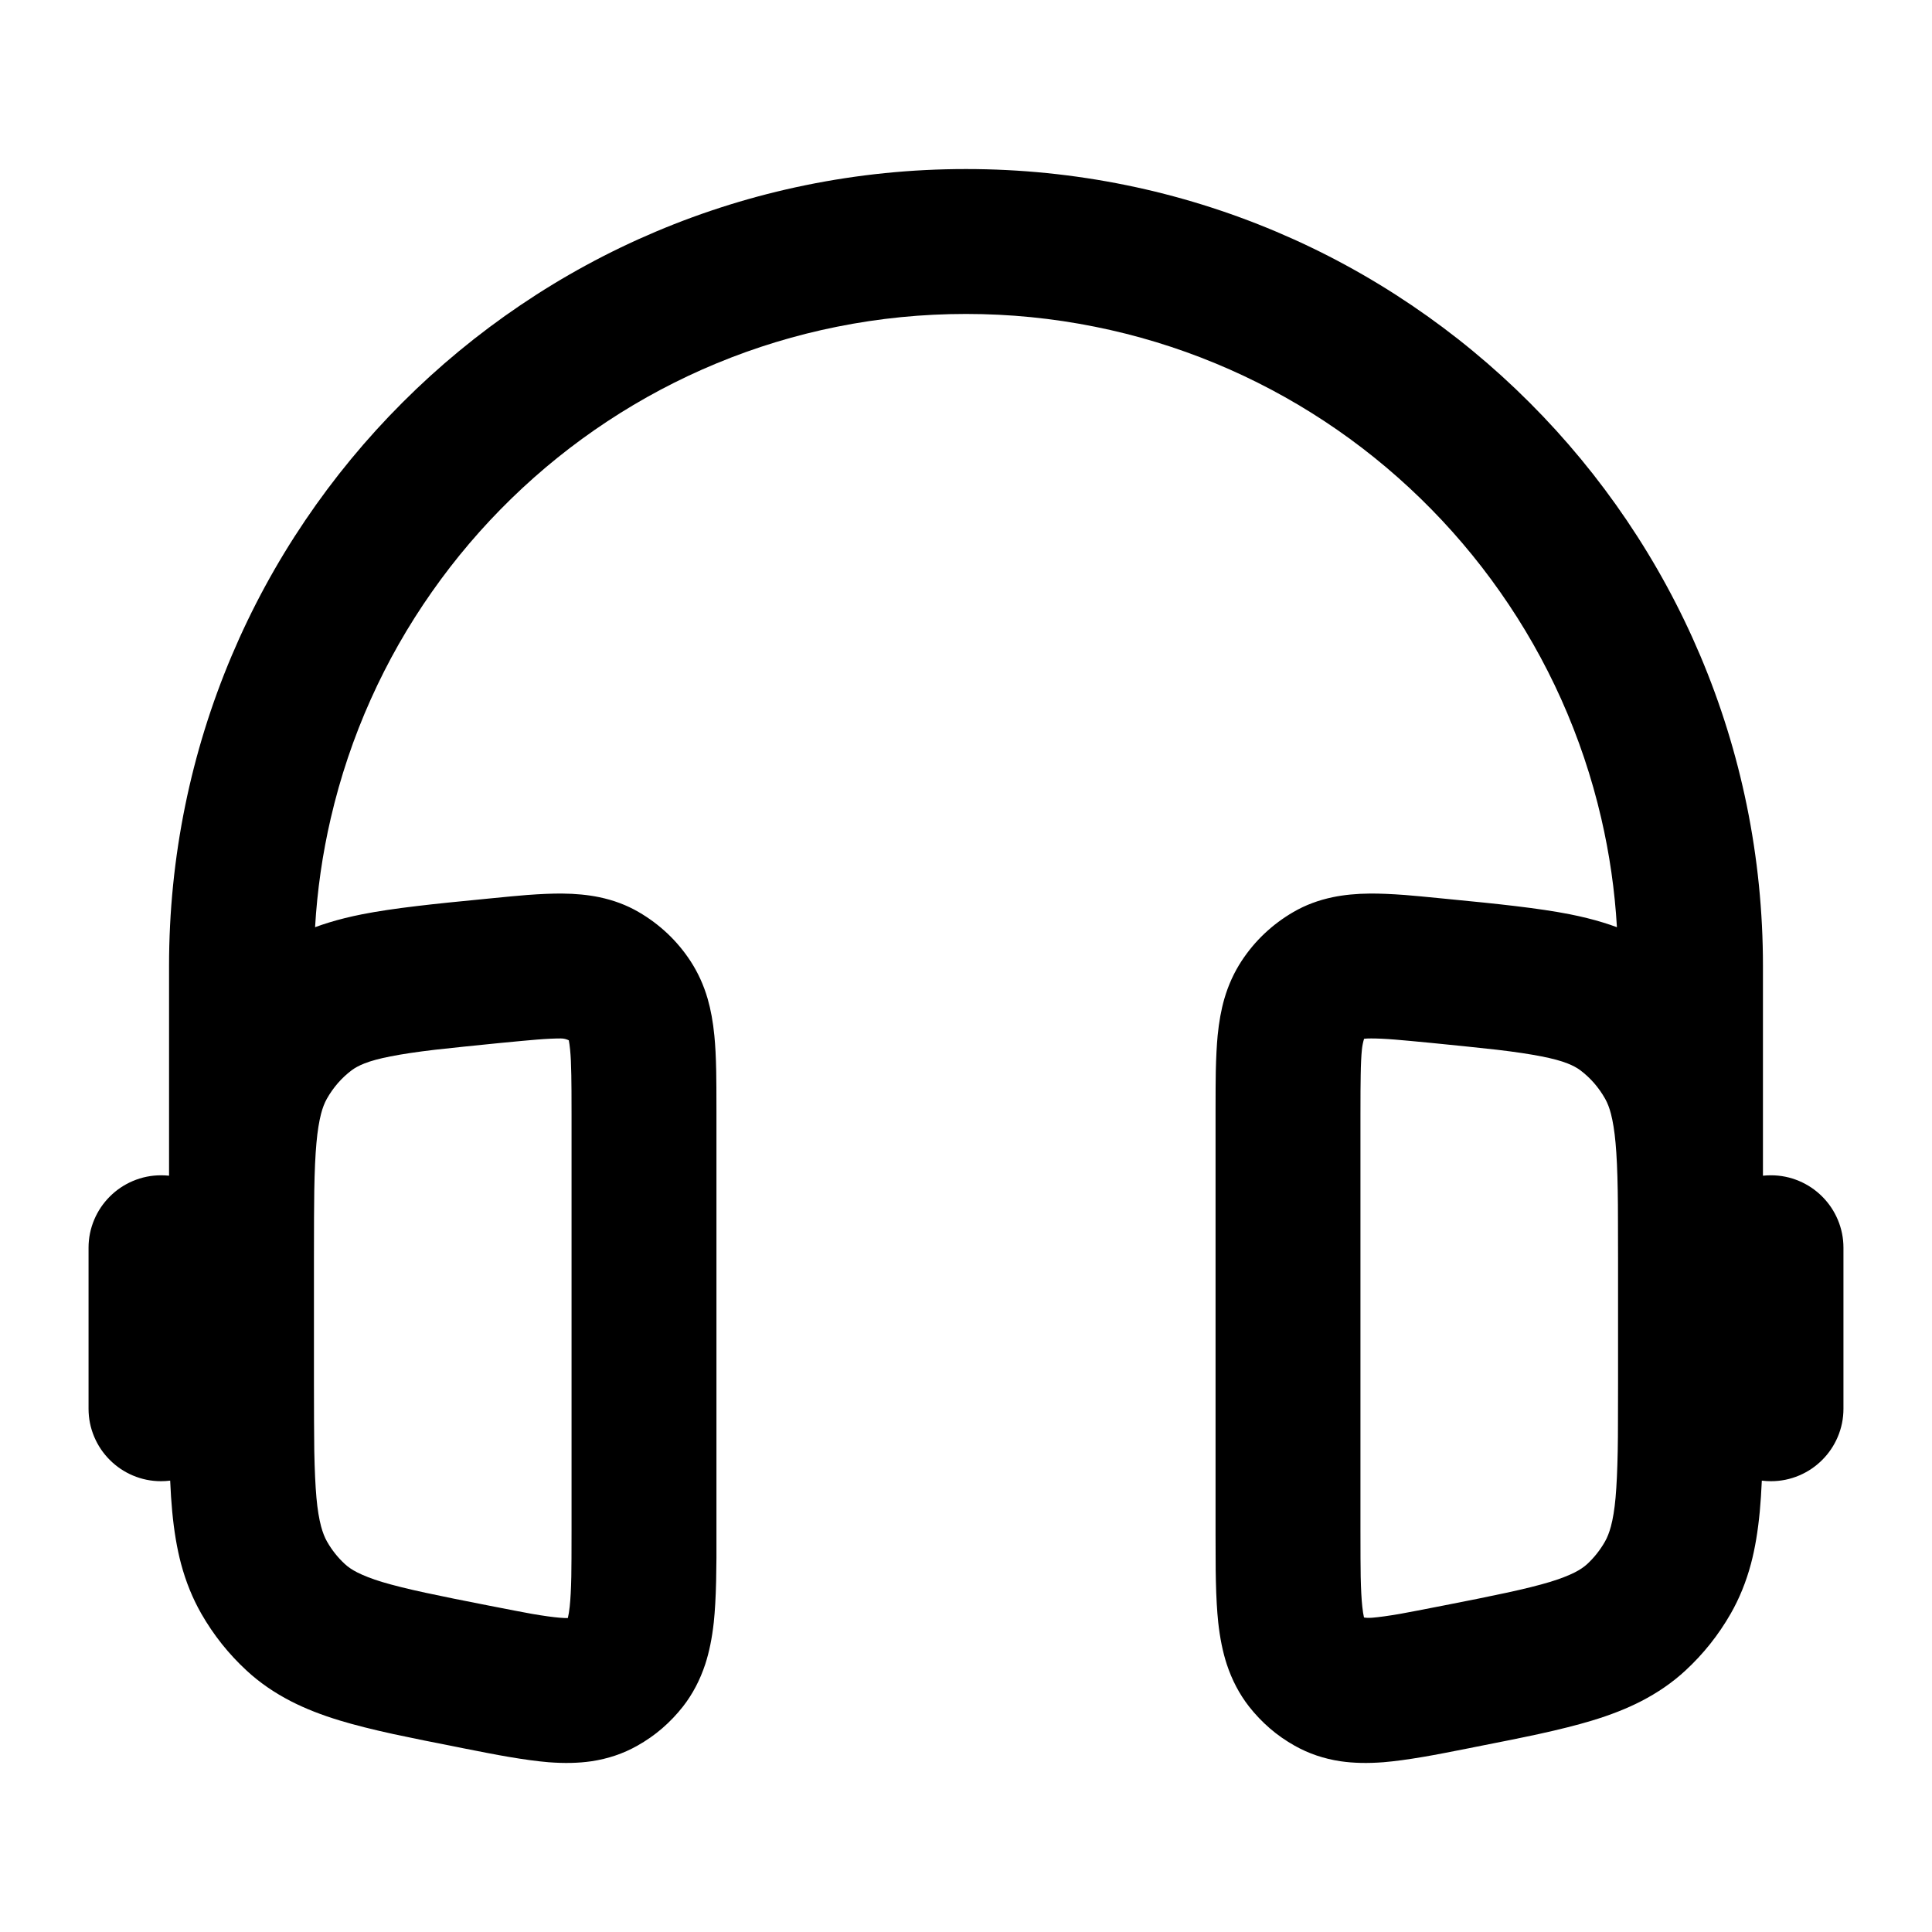
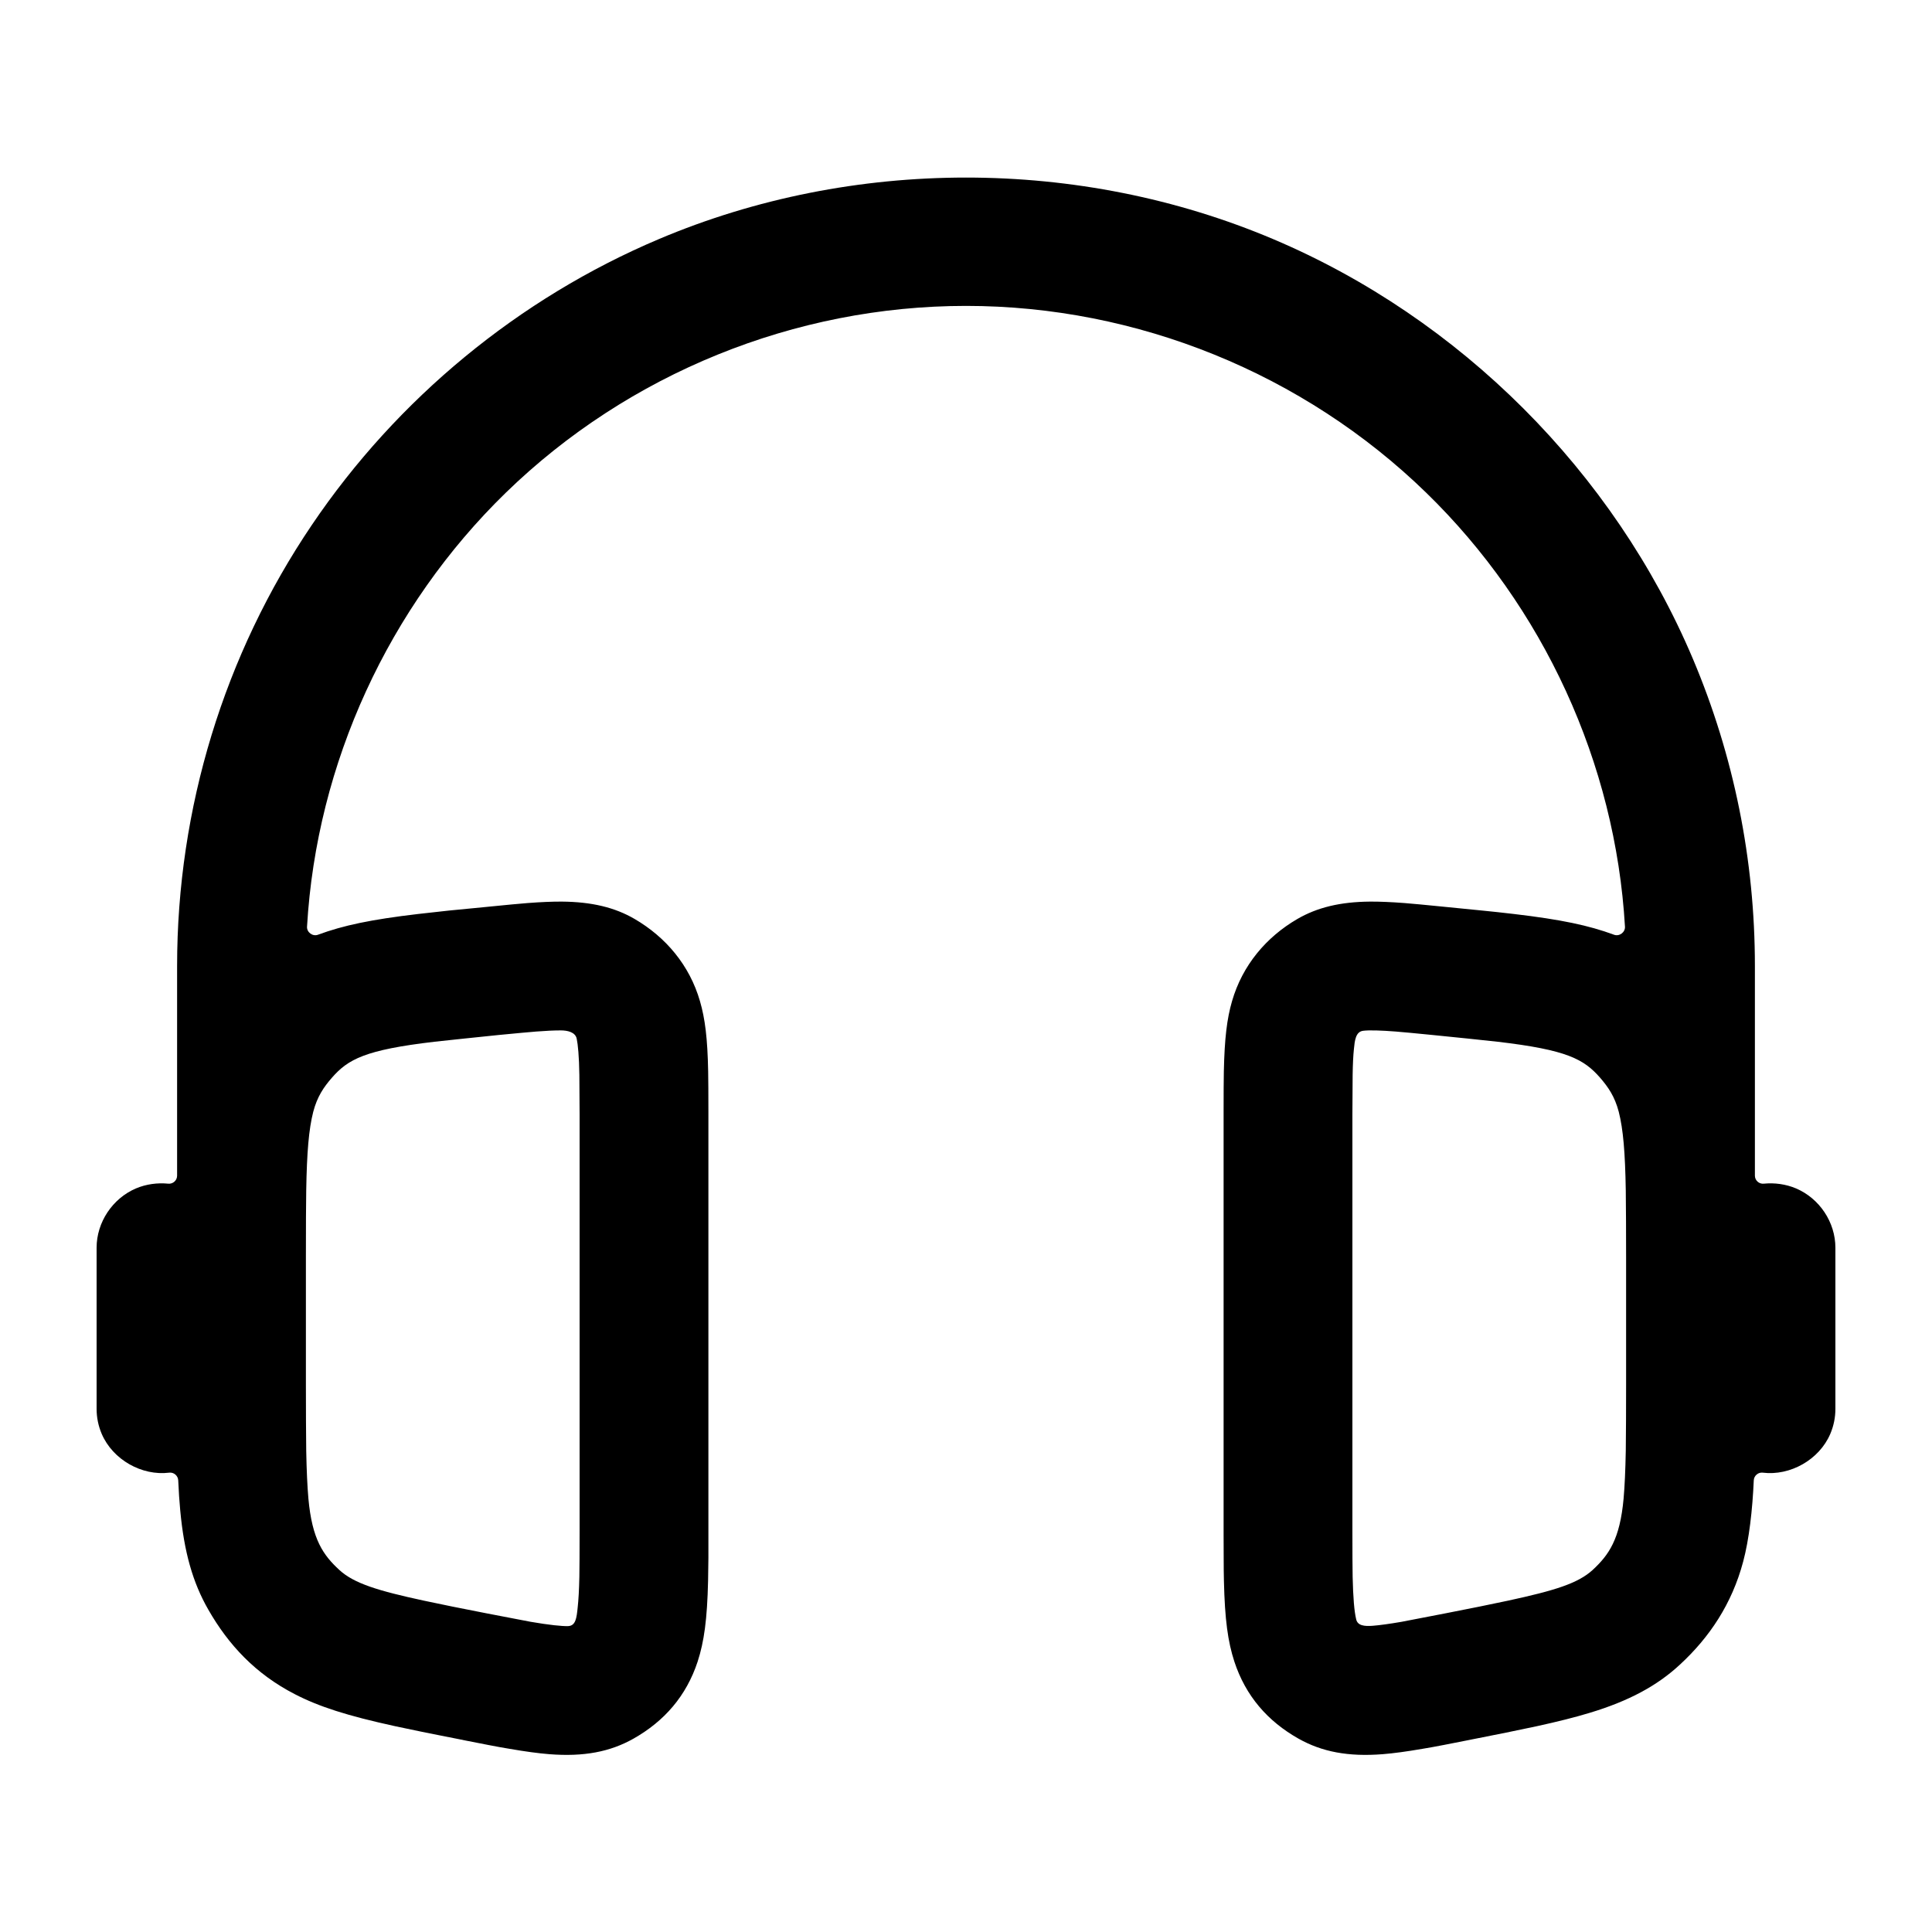
<svg viewBox="0 0 24 24" fill="none">
-   <path d="M2.1 12Q2.1 10.988 2.301 10.005A9.83 9.83 0 0 1 2.878 8.146Q3.252 7.262 3.791 6.465Q4.325 5.675 5 5Q5.675 4.325 6.465 3.791Q7.262 3.252 8.146 2.878A9.829 9.829 0 0 1 10.005 2.301Q10.988 2.1 12 2.1Q13.012 2.1 13.995 2.301A9.83 9.83 0 0 1 15.854 2.878Q16.738 3.252 17.535 3.791Q18.325 4.325 19 5Q19.675 5.675 20.209 6.465Q20.748 7.262 21.122 8.146A9.828 9.828 0 0 1 21.699 10.005Q21.9 10.988 21.9 12V14.605Q21.949 14.6 22 14.6C22.122 14.6 22.239 14.624 22.35 14.671C22.458 14.717 22.553 14.781 22.636 14.864C22.719 14.947 22.783 15.042 22.829 15.15C22.876 15.261 22.9 15.378 22.9 15.5V17.5C22.9 17.622 22.876 17.739 22.829 17.85C22.783 17.958 22.719 18.053 22.636 18.136C22.553 18.219 22.458 18.283 22.35 18.329C22.239 18.376 22.122 18.4 22 18.4Q21.942 18.4 21.886 18.393C21.88 18.534 21.871 18.66 21.861 18.772C21.838 19.017 21.802 19.235 21.751 19.426Q21.661 19.763 21.499 20.046Q21.271 20.444 20.936 20.753C20.775 20.902 20.591 21.028 20.385 21.134C20.21 21.224 20.007 21.304 19.775 21.374Q19.508 21.455 19.11 21.542C19.002 21.565 18.875 21.592 18.73 21.621C18.642 21.639 18.504 21.665 18.317 21.703L18.243 21.718Q18.05 21.756 17.957 21.774Q17.802 21.804 17.684 21.824Q17.391 21.874 17.186 21.891Q16.892 21.914 16.653 21.879C16.446 21.848 16.257 21.784 16.083 21.686C15.973 21.624 15.87 21.553 15.774 21.47Q15.632 21.347 15.515 21.198Q15.336 20.968 15.239 20.673Q15.165 20.446 15.133 20.152Q15.111 19.945 15.104 19.64C15.102 19.559 15.101 19.464 15.101 19.355C15.101 19.29 15.1 19.189 15.1 19.052V13.812Q15.1 13.465 15.103 13.307Q15.109 13.045 15.126 12.864Q15.151 12.609 15.209 12.408C15.259 12.235 15.331 12.079 15.423 11.938C15.505 11.813 15.6 11.699 15.708 11.597C15.817 11.494 15.937 11.405 16.066 11.33C16.215 11.243 16.379 11.182 16.557 11.145Q16.764 11.102 17.02 11.1Q17.199 11.099 17.454 11.118Q17.607 11.13 17.937 11.163L18.007 11.17C18.198 11.189 18.339 11.203 18.43 11.212C18.579 11.227 18.708 11.242 18.819 11.255C19.09 11.287 19.316 11.321 19.499 11.357Q19.726 11.402 19.914 11.46Q20.002 11.487 20.086 11.518Q20.046 10.831 19.891 10.164A8.04 8.04 0 0 0 19.394 8.687Q19.079 7.985 18.635 7.353Q18.195 6.726 17.646 6.192Q17.096 5.657 16.457 5.235Q15.811 4.809 15.099 4.514A8.04 8.04 0 0 0 13.603 4.059Q12.813 3.9 12 3.9Q11.187 3.9 10.397 4.059A8.04 8.04 0 0 0 8.901 4.514Q8.189 4.809 7.543 5.235Q6.904 5.657 6.354 6.192Q5.805 6.726 5.365 7.353Q4.921 7.985 4.606 8.687A8.04 8.04 0 0 0 4.109 10.164Q3.954 10.831 3.914 11.518Q3.998 11.487 4.086 11.46Q4.274 11.402 4.501 11.357C4.684 11.321 4.91 11.287 5.181 11.255C5.292 11.242 5.421 11.227 5.57 11.212C5.661 11.203 5.802 11.189 5.993 11.17L6.063 11.163Q6.393 11.13 6.546 11.118Q6.801 11.099 6.98 11.1Q7.235 11.102 7.443 11.145C7.621 11.182 7.785 11.243 7.934 11.33C8.063 11.405 8.183 11.494 8.292 11.597C8.4 11.699 8.495 11.813 8.577 11.938C8.669 12.079 8.741 12.235 8.791 12.408Q8.849 12.609 8.874 12.864Q8.892 13.045 8.897 13.307Q8.9 13.465 8.9 13.812V19.048Q8.9 19.254 8.9 19.352Q8.899 19.516 8.896 19.639Q8.889 19.944 8.867 20.152Q8.835 20.446 8.761 20.673Q8.664 20.968 8.485 21.198Q8.368 21.347 8.226 21.47C8.13 21.553 8.027 21.624 7.917 21.686C7.743 21.784 7.554 21.848 7.347 21.879Q7.108 21.914 6.814 21.891Q6.609 21.874 6.316 21.824Q6.198 21.804 6.043 21.774Q5.949 21.756 5.757 21.718L5.683 21.703C5.497 21.665 5.359 21.639 5.27 21.621Q5.052 21.577 4.89 21.542Q4.492 21.455 4.225 21.374C3.993 21.304 3.79 21.224 3.615 21.134C3.409 21.028 3.225 20.902 3.064 20.753Q2.729 20.444 2.501 20.046Q2.339 19.763 2.249 19.426Q2.173 19.14 2.139 18.773Q2.123 18.604 2.114 18.393Q2.058 18.4 2 18.4C1.878 18.4 1.761 18.376 1.65 18.329C1.542 18.283 1.447 18.219 1.364 18.136C1.281 18.053 1.217 17.958 1.171 17.85C1.124 17.739 1.1 17.622 1.1 17.5V15.5C1.1 15.378 1.124 15.261 1.171 15.15C1.217 15.042 1.281 14.947 1.364 14.864C1.447 14.781 1.542 14.717 1.65 14.671C1.761 14.624 1.878 14.6 2 14.6Q2.051 14.6 2.1 14.605ZM20.1 15.628C20.1 15.425 20.099 15.273 20.099 15.173C20.099 15.024 20.098 14.896 20.096 14.79C20.092 14.547 20.083 14.35 20.069 14.198C20.056 14.051 20.036 13.931 20.012 13.837C19.993 13.764 19.969 13.701 19.94 13.65C19.9 13.579 19.854 13.514 19.802 13.454Q19.724 13.365 19.631 13.295Q19.568 13.248 19.474 13.211C19.391 13.178 19.283 13.149 19.149 13.123C19.008 13.095 18.823 13.067 18.593 13.04Q18.443 13.023 18.229 13.001Q18.084 12.986 17.795 12.957Q17.465 12.925 17.329 12.914C17.204 12.904 17.106 12.9 17.033 12.9C16.998 12.9 16.968 12.901 16.945 12.904C16.932 12.946 16.923 12.991 16.918 13.039C16.91 13.117 16.905 13.222 16.903 13.355C16.901 13.45 16.9 13.614 16.9 13.845V19.01Q16.9 19.418 16.903 19.586Q16.908 19.821 16.923 19.959Q16.932 20.042 16.944 20.093C16.972 20.098 17.006 20.099 17.045 20.096C17.131 20.089 17.247 20.073 17.392 20.048C17.498 20.029 17.679 19.994 17.934 19.944C18.122 19.907 18.263 19.879 18.358 19.86C18.497 19.832 18.616 19.807 18.713 19.786C18.936 19.738 19.116 19.693 19.252 19.652C19.381 19.613 19.485 19.572 19.564 19.532C19.625 19.501 19.675 19.467 19.716 19.43C19.803 19.349 19.877 19.256 19.937 19.151C19.967 19.099 19.991 19.036 20.011 18.963C20.036 18.87 20.056 18.751 20.069 18.606Q20.089 18.382 20.096 18.022C20.098 17.917 20.099 17.791 20.099 17.643C20.099 17.544 20.1 17.394 20.1 17.193ZM3.9 17.193C3.9 17.394 3.9 17.544 3.901 17.643C3.902 17.791 3.903 17.917 3.904 18.022Q3.911 18.382 3.931 18.606C3.944 18.751 3.964 18.87 3.989 18.963C4.009 19.036 4.033 19.099 4.063 19.151C4.123 19.256 4.197 19.349 4.284 19.429C4.325 19.467 4.375 19.501 4.436 19.532C4.515 19.572 4.618 19.613 4.747 19.652C4.884 19.693 5.064 19.738 5.287 19.786C5.384 19.807 5.503 19.832 5.642 19.86C5.737 19.879 5.878 19.907 6.066 19.944C6.321 19.994 6.502 20.029 6.608 20.048C6.753 20.073 6.869 20.089 6.955 20.096C6.994 20.099 7.027 20.101 7.054 20.1Q7.068 20.042 7.077 19.959Q7.092 19.821 7.097 19.586Q7.1 19.417 7.1 19.01V13.845C7.1 13.614 7.099 13.451 7.097 13.355C7.095 13.222 7.09 13.117 7.082 13.039C7.077 12.991 7.072 12.952 7.066 12.923C7.035 12.908 7.002 12.9 6.967 12.9C6.894 12.9 6.796 12.904 6.671 12.914Q6.535 12.925 6.205 12.957Q5.916 12.986 5.771 13.001Q5.557 13.023 5.407 13.04C5.177 13.067 4.992 13.095 4.851 13.123C4.717 13.149 4.609 13.178 4.526 13.211Q4.432 13.248 4.369 13.295Q4.276 13.365 4.198 13.454C4.146 13.514 4.1 13.579 4.06 13.65C4.031 13.701 4.007 13.764 3.988 13.837C3.964 13.931 3.944 14.051 3.931 14.198Q3.91 14.426 3.904 14.79Q3.9 15.035 3.9 15.628Z" fill="currentColor" fill-rule="evenodd" clip-rule="evenodd" />
+   <path d="M2.2 12C2.2 10.042 2.784 8.133 3.874 6.521C4.934 4.952 6.445 3.706 8.185 2.97C10.593 1.951 13.407 1.951 15.815 2.97C18.138 3.953 20.047 5.862 21.03 8.185C21.539 9.389 21.8 10.681 21.8 12L21.8 14.605C21.8 14.664 21.852 14.71 21.91 14.704C22.043 14.691 22.184 14.709 22.311 14.763C22.602 14.887 22.8 15.182 22.8 15.5L22.8 17.5Q22.8 17.662 22.737 17.811C22.6 18.134 22.237 18.336 21.898 18.294C21.841 18.287 21.789 18.331 21.786 18.389C21.77 18.756 21.728 19.125 21.654 19.4C21.515 19.923 21.236 20.34 20.868 20.679C20.589 20.938 20.238 21.13 19.746 21.278Q19.483 21.358 19.089 21.444L18.71 21.523L18.298 21.605L18.223 21.62L17.938 21.676Q17.784 21.706 17.667 21.725Q17.378 21.775 17.178 21.791C16.749 21.825 16.422 21.762 16.132 21.599C15.747 21.382 15.474 21.068 15.334 20.642C15.253 20.394 15.215 20.119 15.204 19.638Q15.201 19.517 15.201 19.355L15.2 19.052L15.2 13.812Q15.2 13.466 15.203 13.309C15.212 12.899 15.241 12.656 15.305 12.436C15.434 11.991 15.729 11.641 16.116 11.416C16.361 11.274 16.645 11.203 17.021 11.2Q17.196 11.199 17.447 11.218Q17.598 11.23 17.927 11.263L17.997 11.27L18.42 11.312Q18.575 11.327 18.807 11.354C19.393 11.423 19.738 11.496 20.051 11.612C20.116 11.636 20.19 11.581 20.186 11.512C20.068 9.481 19.173 7.537 17.716 6.12C16.195 4.641 14.127 3.8 12 3.8C9.873 3.8 7.805 4.641 6.284 6.12C4.828 7.537 3.932 9.481 3.814 11.512C3.81 11.581 3.884 11.636 3.949 11.612C4.262 11.496 4.607 11.423 5.193 11.354Q5.425 11.327 5.58 11.311L6.003 11.27L6.073 11.263Q6.402 11.23 6.554 11.218Q6.804 11.199 6.979 11.2C7.352 11.203 7.639 11.273 7.884 11.416C8.27 11.641 8.566 11.99 8.695 12.436C8.759 12.656 8.789 12.898 8.797 13.309Q8.8 13.466 8.8 13.812L8.8 19.352Q8.799 19.515 8.796 19.637C8.785 20.116 8.747 20.393 8.666 20.642C8.526 21.067 8.254 21.381 7.868 21.599C7.578 21.762 7.252 21.825 6.822 21.791Q6.622 21.775 6.333 21.725Q6.216 21.706 6.062 21.676L5.776 21.62L5.703 21.605L5.289 21.523Q5.072 21.479 4.911 21.444C4.311 21.313 3.963 21.201 3.661 21.045C3.174 20.794 2.838 20.433 2.588 19.996C2.395 19.66 2.287 19.282 2.239 18.764Q2.223 18.597 2.214 18.389C2.211 18.331 2.159 18.287 2.102 18.294C1.763 18.336 1.401 18.134 1.263 17.811Q1.2 17.662 1.2 17.5L1.2 15.5C1.2 15.183 1.398 14.887 1.689 14.763C1.816 14.709 1.957 14.691 2.09 14.704C2.148 14.71 2.2 14.664 2.2 14.605ZM3.8 17.193L3.801 17.643L3.804 18.023Q3.811 18.387 3.831 18.615C3.877 19.126 4.016 19.319 4.216 19.503C4.397 19.67 4.696 19.761 5.266 19.884L5.622 19.958L6.047 20.042L6.589 20.146C6.819 20.186 6.987 20.203 7.058 20.2C7.152 20.196 7.163 20.098 7.176 19.97Q7.192 19.827 7.197 19.588Q7.2 19.418 7.2 19.01L7.2 13.845L7.197 13.354C7.194 13.125 7.179 12.973 7.164 12.903C7.147 12.821 7.049 12.8 6.967 12.8Q6.842 12.8 6.663 12.814Q6.526 12.825 6.195 12.857L5.761 12.902Q5.546 12.924 5.396 12.941C4.535 13.042 4.324 13.158 4.123 13.388C4.022 13.504 3.941 13.621 3.891 13.812C3.836 14.029 3.812 14.311 3.804 14.788Q3.8 15.034 3.8 15.628ZM20.2 17.193L20.2 15.628L20.199 15.173L20.196 14.789C20.188 14.312 20.164 14.03 20.109 13.812C20.059 13.621 19.978 13.505 19.878 13.389C19.675 13.157 19.468 13.042 18.605 12.941Q18.454 12.924 18.239 12.902L17.805 12.858Q17.474 12.825 17.337 12.814C17.157 12.8 17.005 12.795 16.932 12.805C16.84 12.817 16.829 12.928 16.819 13.029Q16.806 13.15 16.803 13.353L16.8 13.844L16.8 19.01Q16.8 19.419 16.803 19.588C16.809 19.848 16.823 20.017 16.847 20.116C16.865 20.195 16.949 20.204 17.053 20.196Q17.188 20.185 17.409 20.147L17.953 20.042L18.377 19.958L18.733 19.884C19.316 19.758 19.601 19.669 19.783 19.504C19.986 19.316 20.123 19.123 20.169 18.615Q20.189 18.387 20.196 18.024L20.199 17.644Z" fill="currentColor" fill-rule="evenodd" clip-rule="evenodd" />
</svg>
